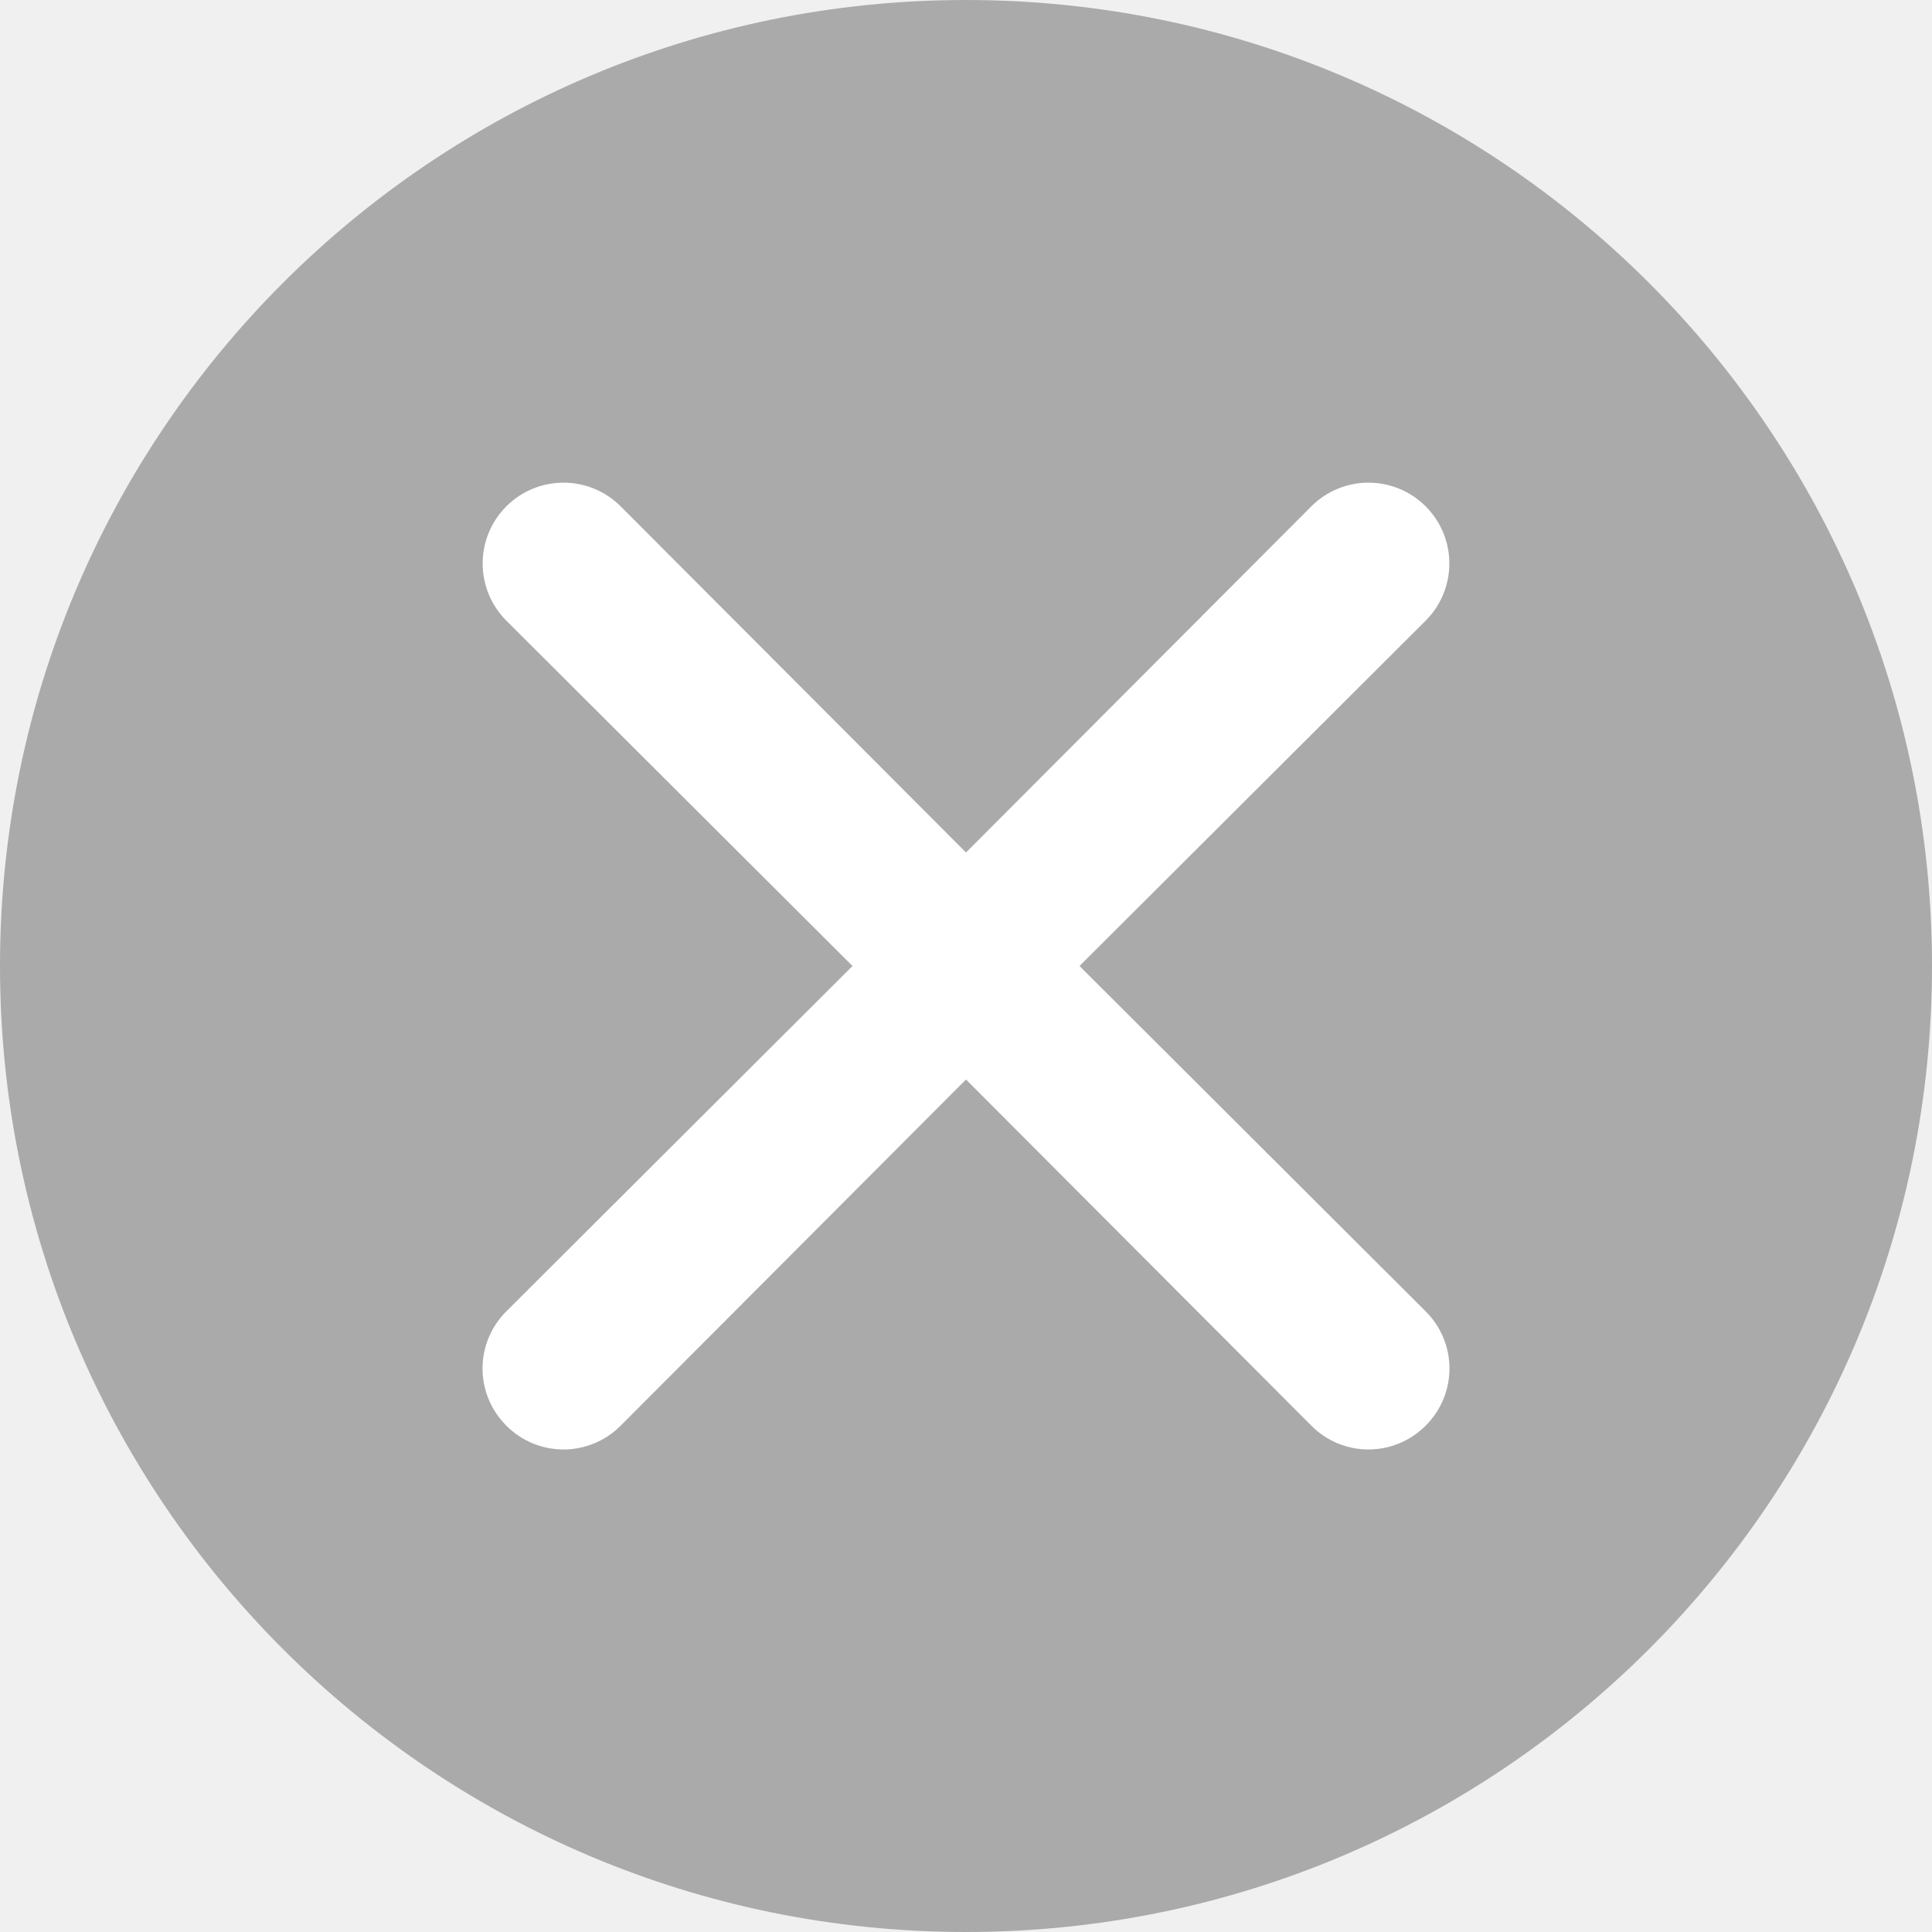
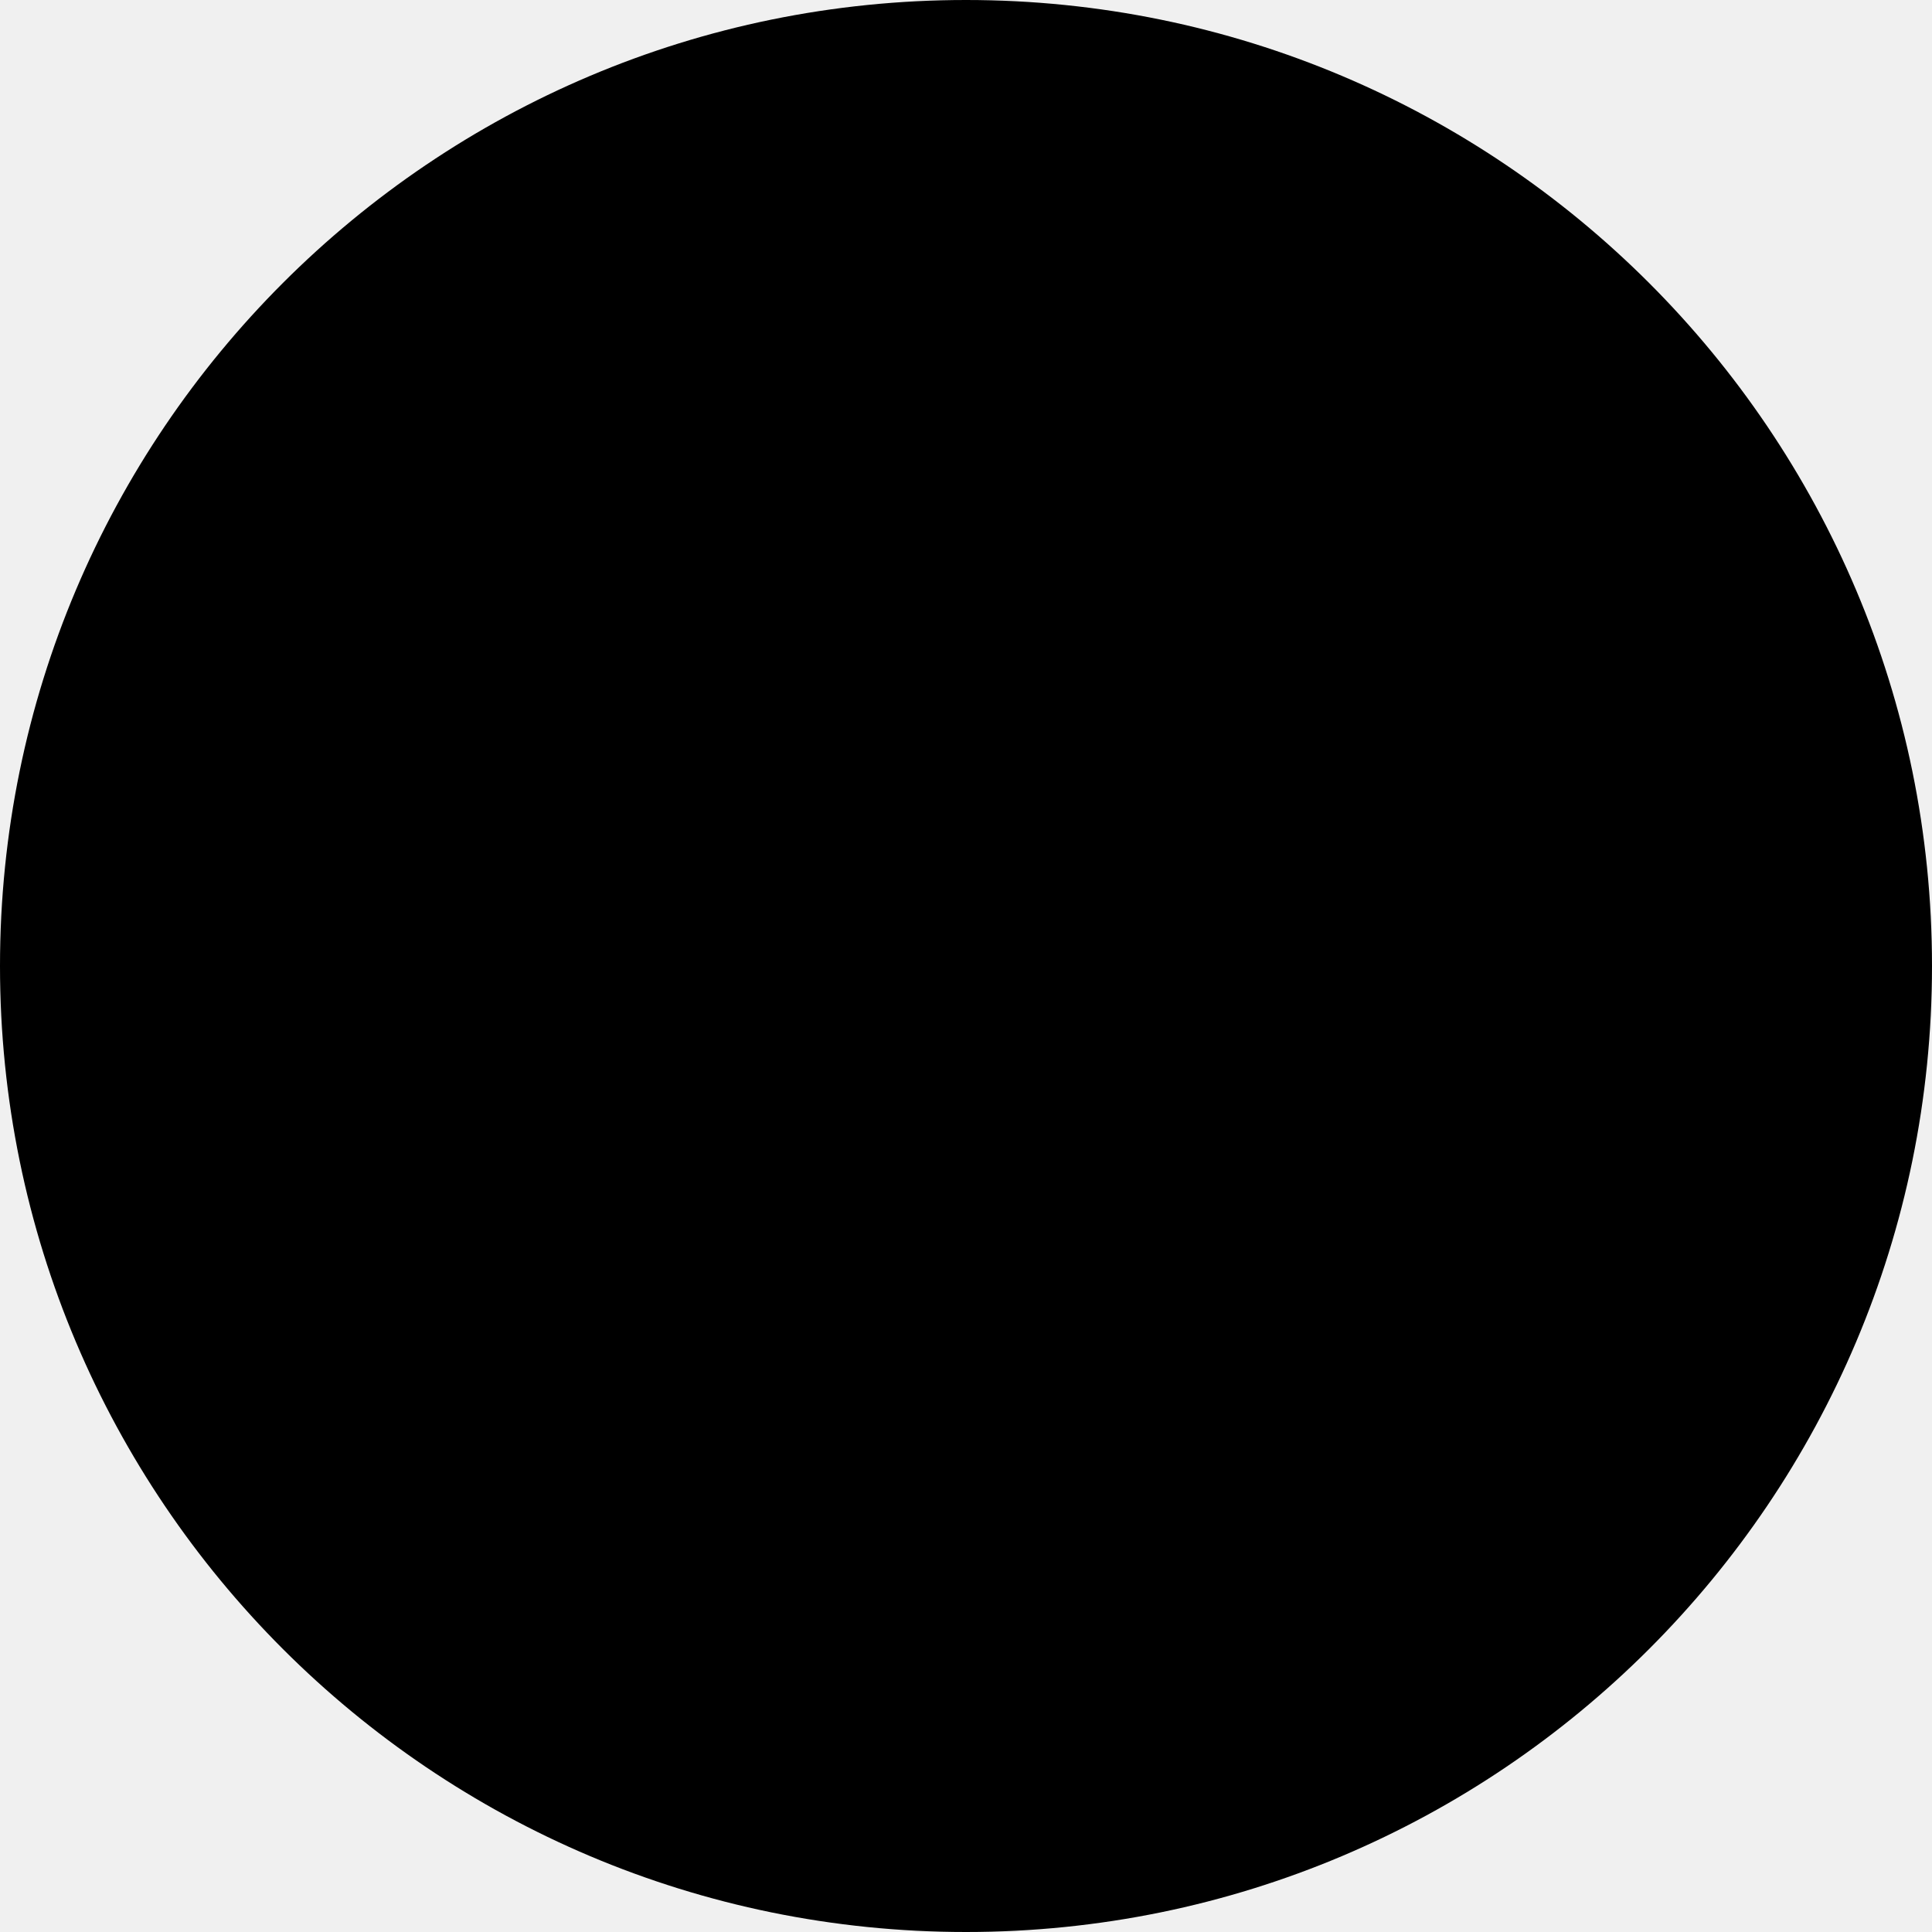
<svg xmlns="http://www.w3.org/2000/svg" width="24px" height="24px" viewBox="0 0 24 24">
  <g>
-     <circle cx="12" cy="12" r="12" fill="#aaaaaa" />
-     <path fill="#ffffff" d="M13.41 12l4.3-4.29a1 1 0 1 0-1.42-1.42L12 10.59l-4.29-4.3a1 1 0 0 0-1.42 1.42l4.3 4.29-4.3 4.29a1 1 0 0 0 0 1.42 1 1 0 0 0 1.42 0l4.29-4.3 4.29 4.3a1 1 0 0 0 1.42 0 1 1 0 0 0 0-1.42z" />
+     <circle cx="12" cy="12" r="12" />
+     <path d="M13.41 12l4.3-4.29a1 1 0 1 0-1.42-1.42L12 10.59l-4.29-4.3a1 1 0 0 0-1.42 1.42l4.3 4.29-4.3 4.29a1 1 0 0 0 0 1.42 1 1 0 0 0 1.42 0l4.29-4.3 4.29 4.3a1 1 0 0 0 1.42 0 1 1 0 0 0 0-1.42z" />
  </g>
</svg>
